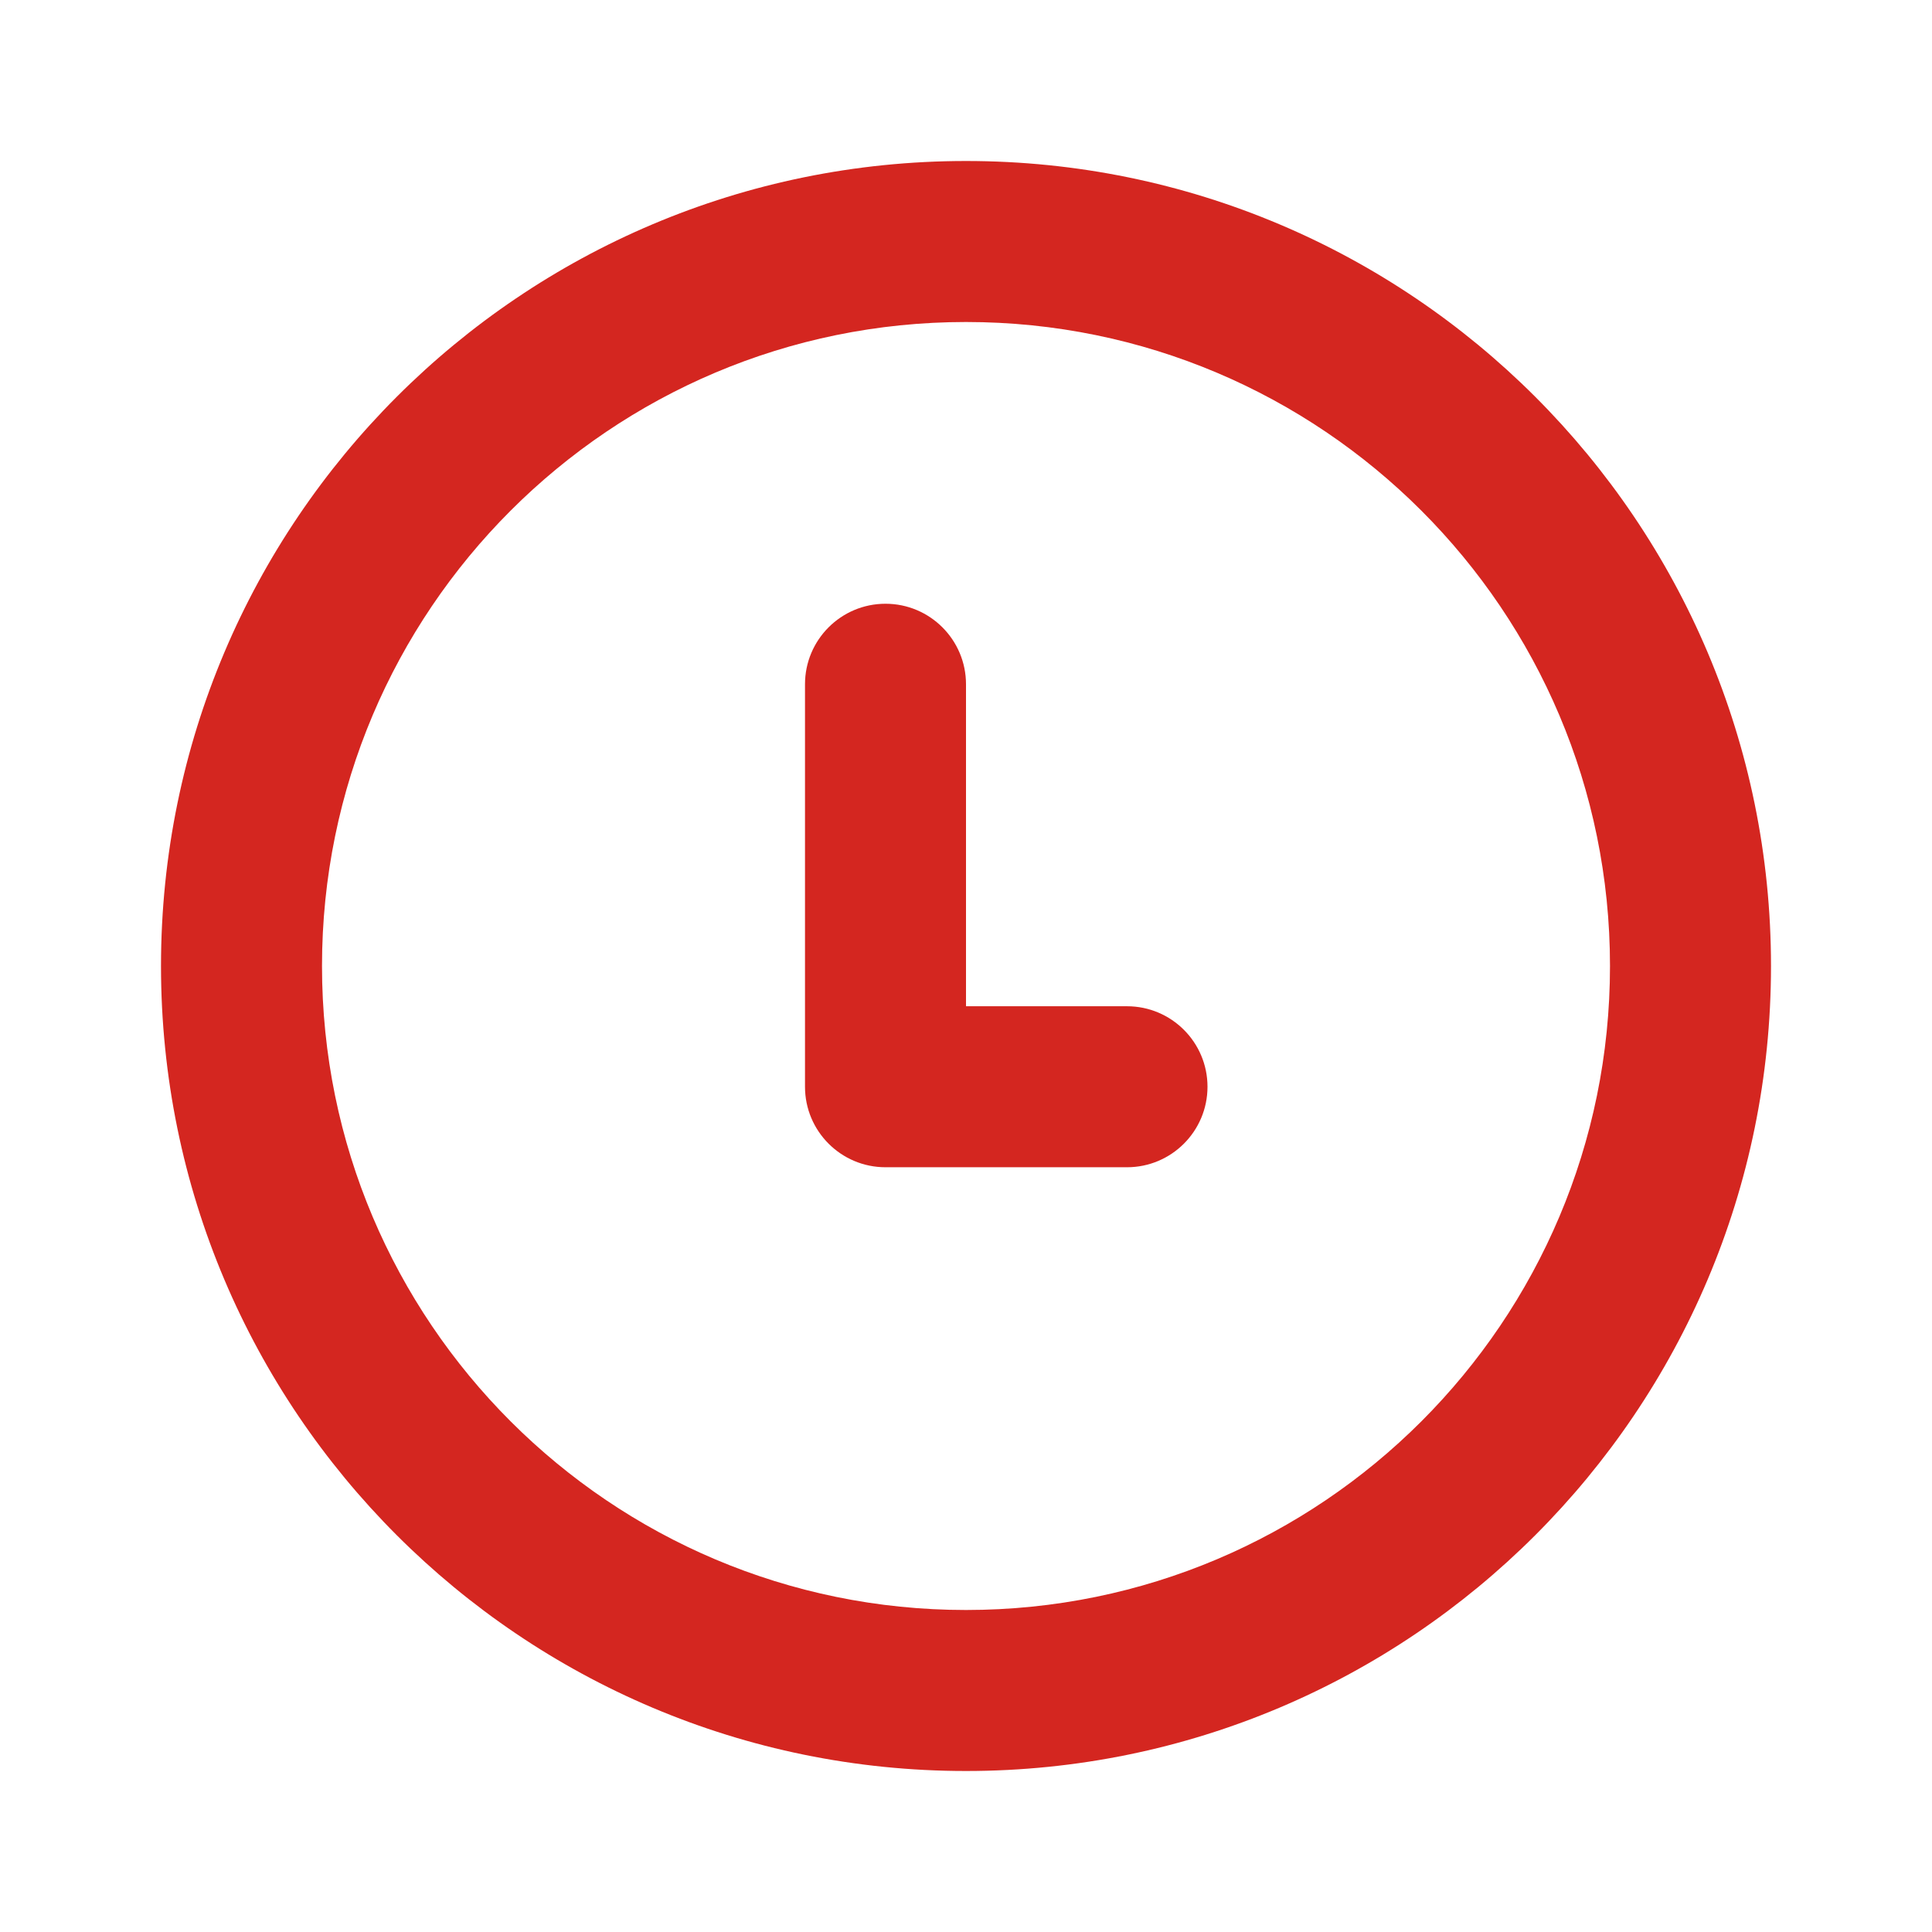
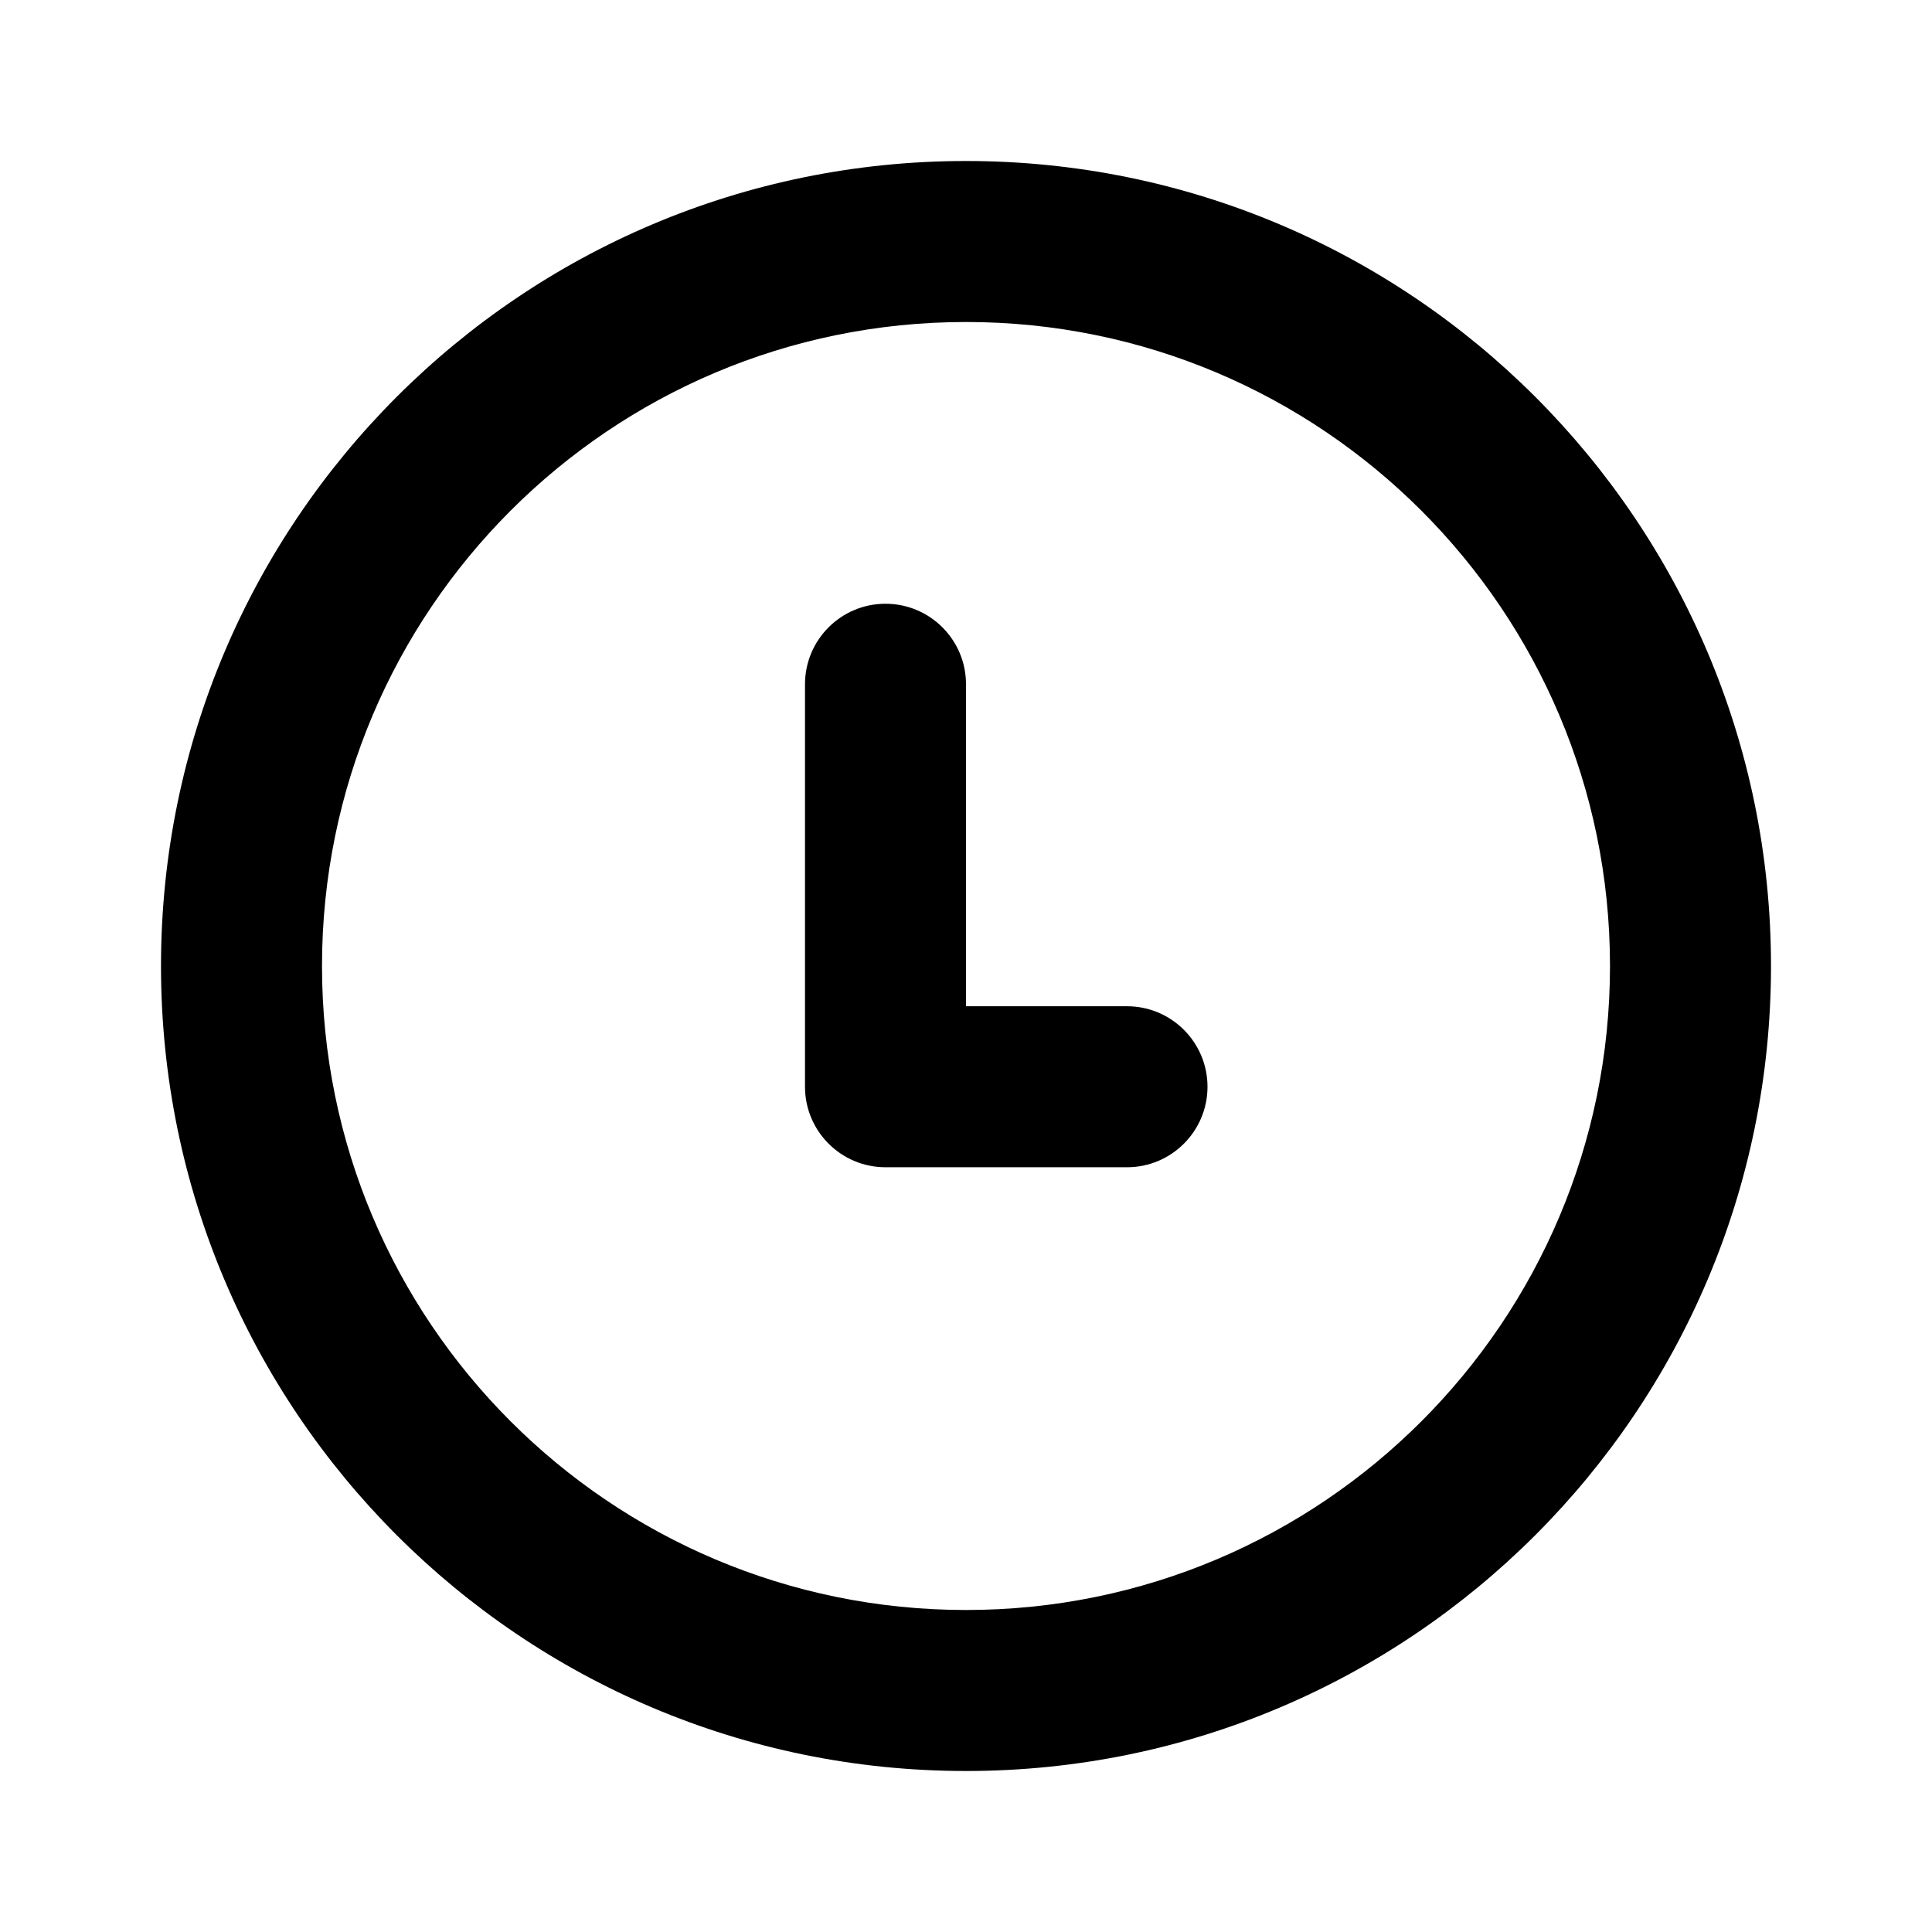
- <svg xmlns="http://www.w3.org/2000/svg" width="24" height="24" viewBox="0 0 24 24" fill="none">
-   <path d="M12 8.5C12 7.948 11.552 7.5 11 7.5C10.448 7.5 10 7.948 10 8.5V13.5C10 14.052 10.448 14.5 11 14.5H14C14.552 14.5 15 14.052 15 13.5C15 12.948 14.552 12.5 14 12.5H12V8.5Z" fill="#D42620" />
-   <path fill-rule="evenodd" clip-rule="evenodd" d="M12 2C6.477 2 2 6.477 2 12C2 17.523 6.477 22 12 22C17.523 22 22 17.523 22 12C22 6.477 17.523 2 12 2ZM4 12C4 7.582 7.582 4 12 4C16.418 4 20 7.582 20 12C20 16.418 16.418 20 12 20C7.582 20 4 16.418 4 12Z" fill="#D42620" />
+ <svg xmlns="http://www.w3.org/2000/svg" width="24" height="24" viewBox="0 0 24 24">
+   <path d="M12 8.5C12 7.948 11.552 7.5 11 7.5C10.448 7.5 10 7.948 10 8.5V13.5C10 14.052 10.448 14.5 11 14.5H14C14.552 14.5 15 14.052 15 13.5C15 12.948 14.552 12.5 14 12.5H12V8.5Z" />
+   <path fill-rule="evenodd" clip-rule="evenodd" d="M12 2C6.477 2 2 6.477 2 12C2 17.523 6.477 22 12 22C17.523 22 22 17.523 22 12C22 6.477 17.523 2 12 2ZM4 12C4 7.582 7.582 4 12 4C16.418 4 20 7.582 20 12C20 16.418 16.418 20 12 20C7.582 20 4 16.418 4 12Z" />
</svg>
